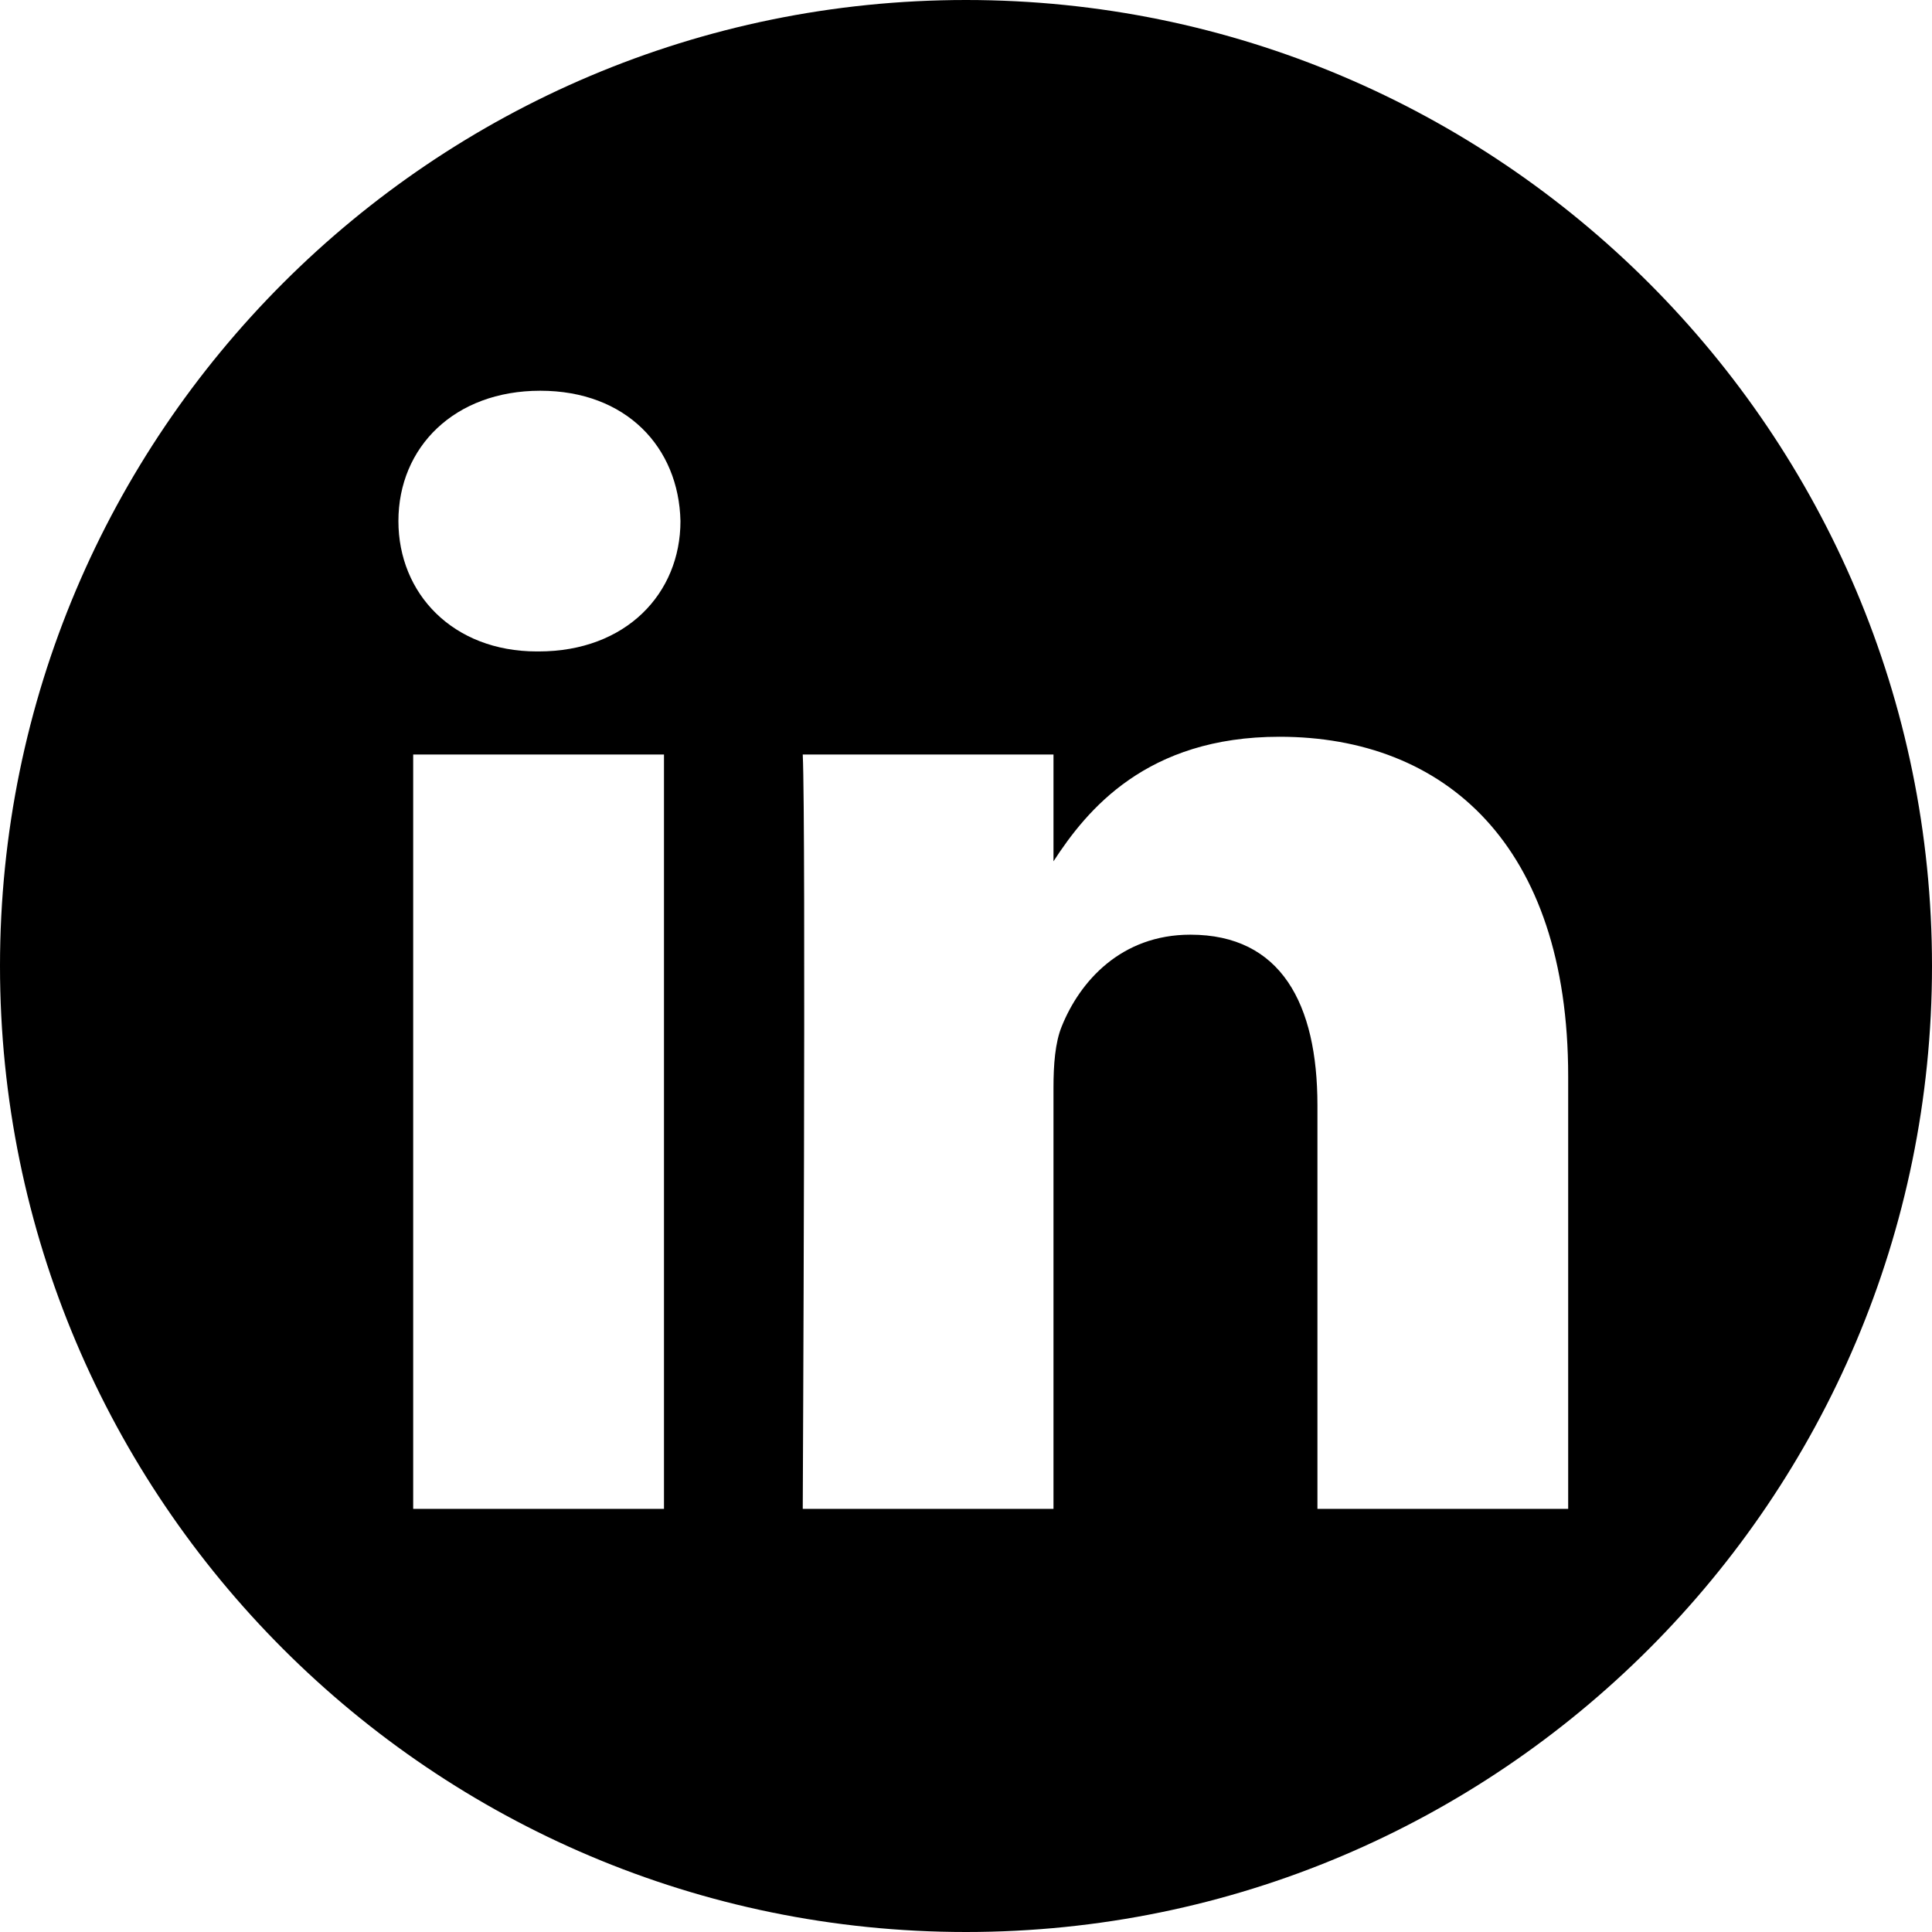
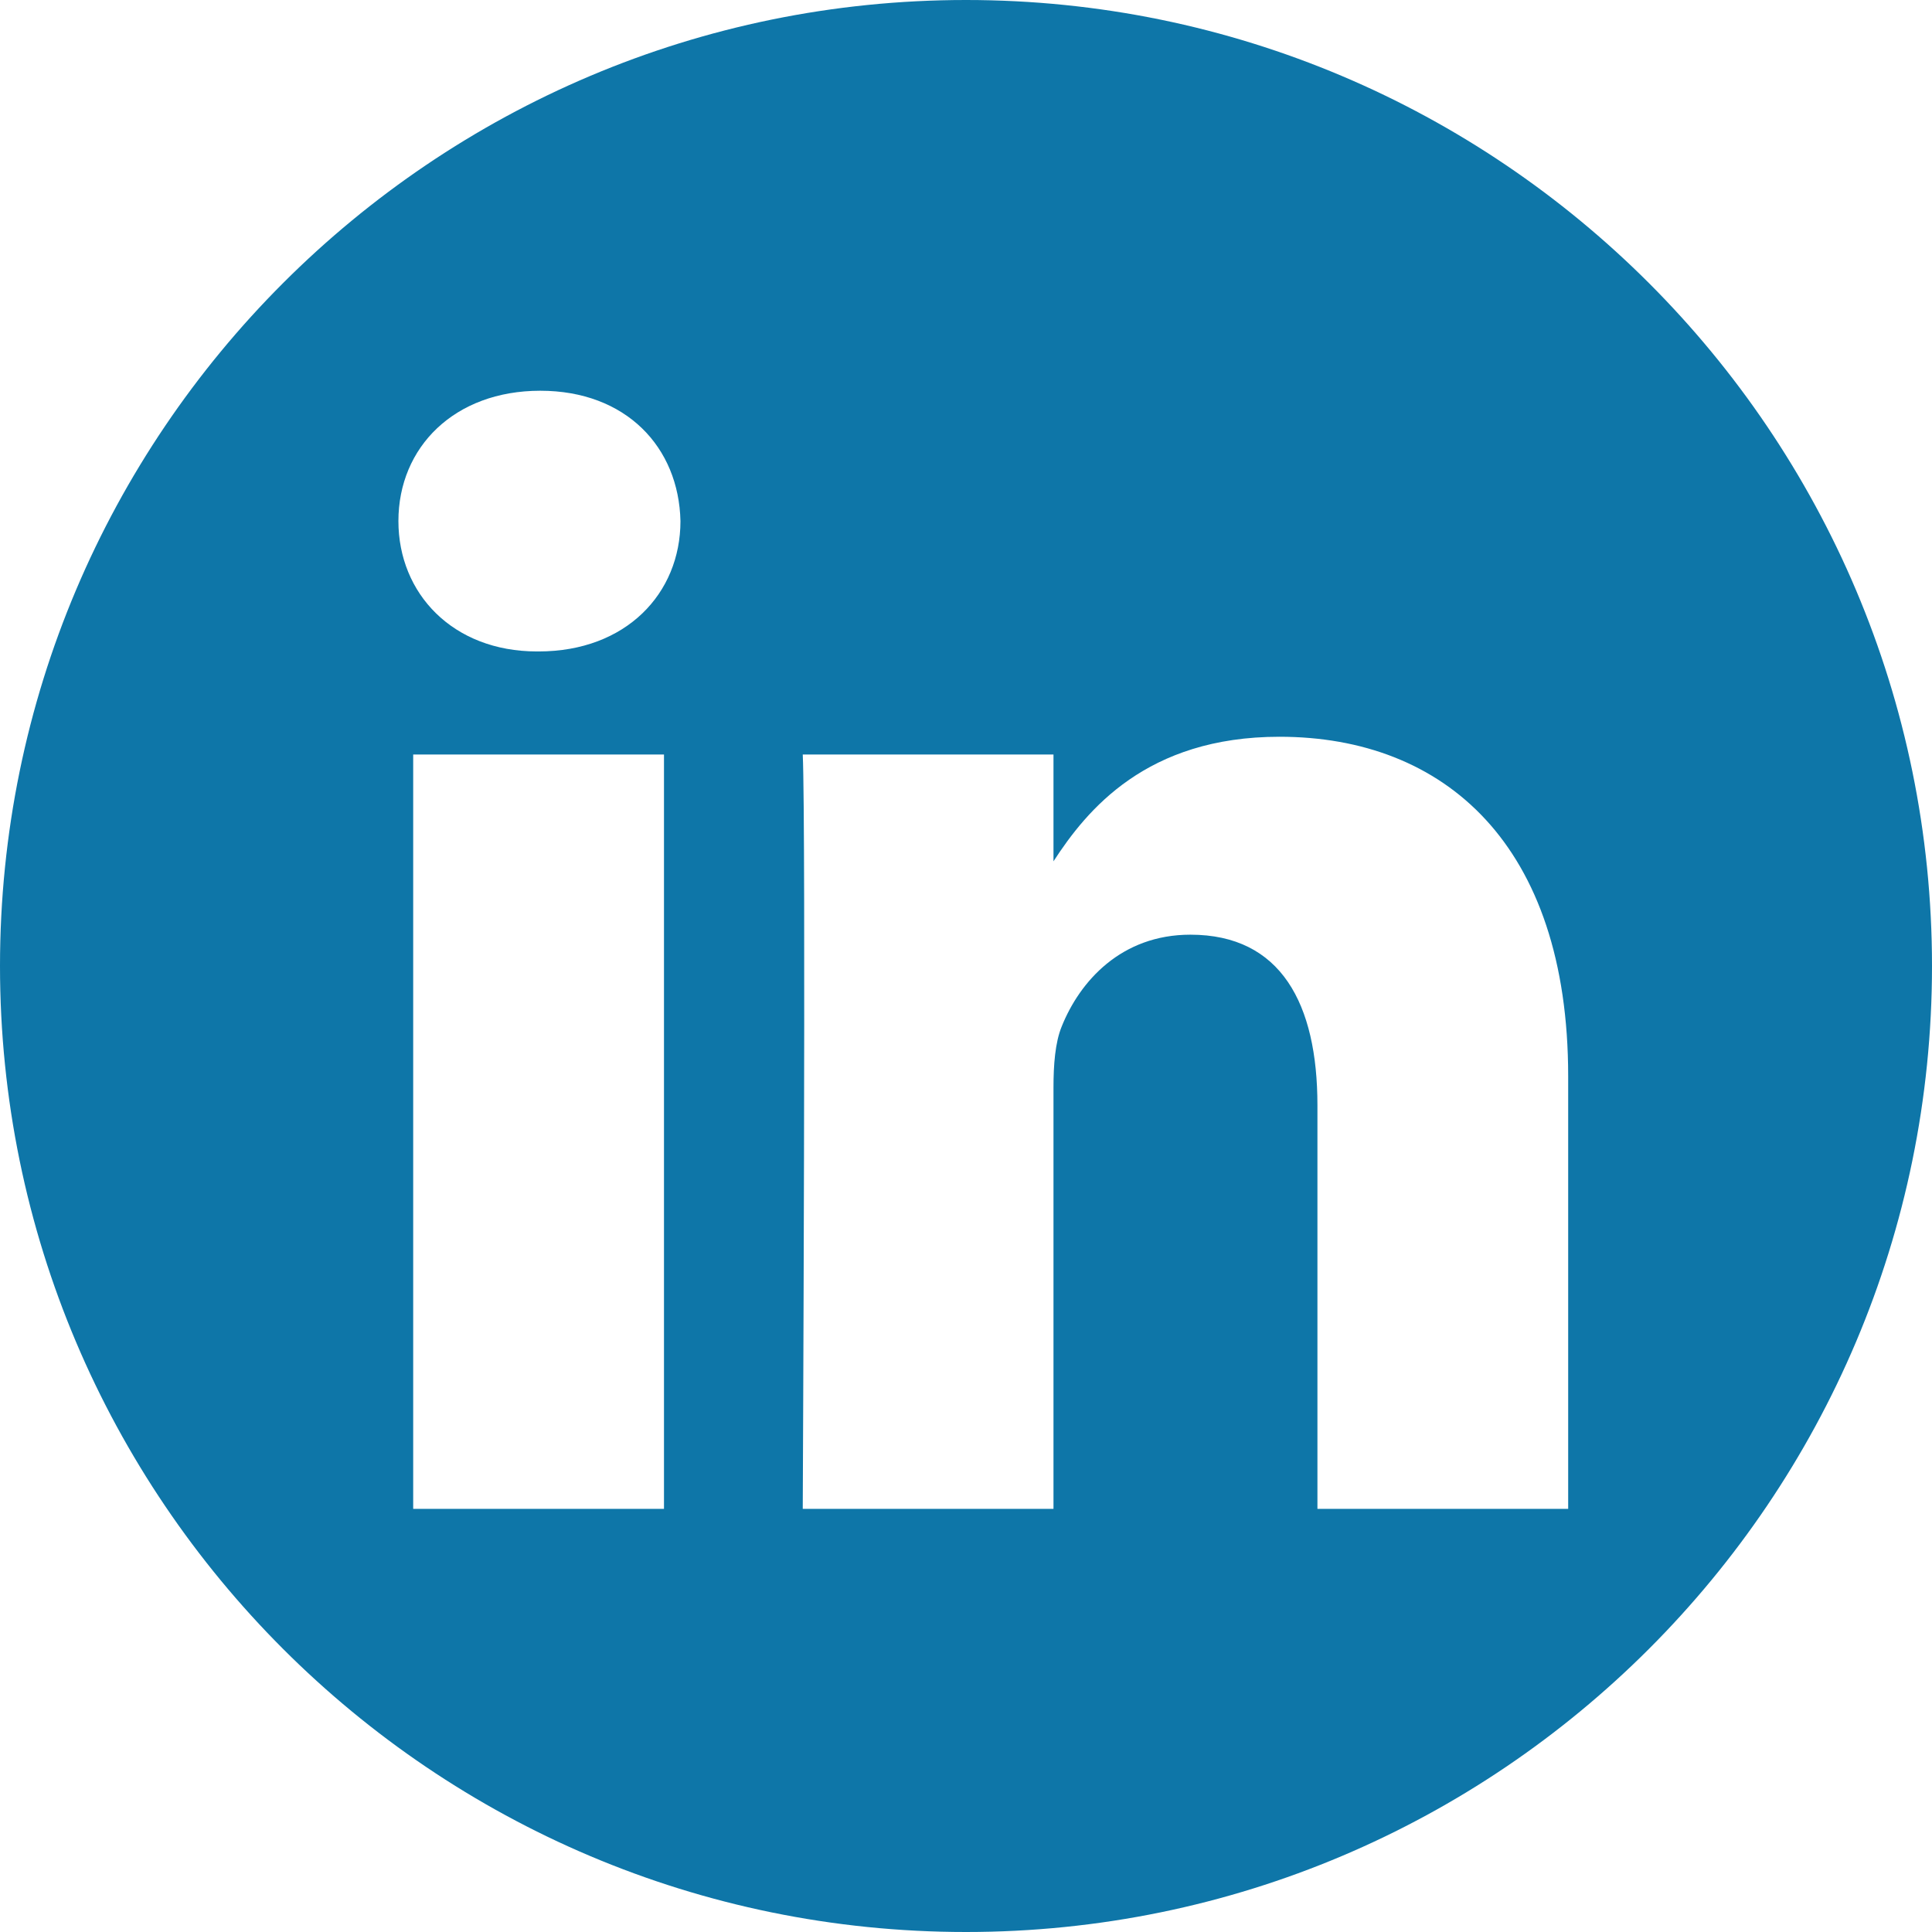
- <svg xmlns="http://www.w3.org/2000/svg" height="100%" style="fill-rule:evenodd;clip-rule:evenodd;stroke-linejoin:round;stroke-miterlimit:2;" version="1.1" viewBox="0 0 512 512" width="100%" xml:space="preserve">
+ <svg xmlns="http://www.w3.org/2000/svg" height="100%" id="insta" style="fill-rule:evenodd;clip-rule:evenodd;stroke-linejoin:round;stroke-miterlimit:2;" version="1.1" viewBox="0 0 512 512" width="100%" fill="#0e76a8" xml:space="preserve">
  <path d="M256,0c141.29,0 256,114.71 256,256c0,141.29 -114.71,256 -256,256c-141.29,0 -256,-114.71 -256,-256c0,-141.29 114.71,-256 256,-256Zm-80.037,399.871l0,-199.921l-66.464,0l0,199.921l66.464,0Zm239.62,0l0,-114.646c0,-61.409 -32.787,-89.976 -76.509,-89.976c-35.255,0 -51.047,19.389 -59.889,33.007l0,-28.306l-66.447,0c0.881,18.757 0,199.921 0,199.921l66.446,0l0,-111.65c0,-5.976 0.43,-11.95 2.191,-16.221c4.795,-11.935 15.737,-24.299 34.095,-24.299c24.034,0 33.663,18.34 33.663,45.204l0,106.966l66.45,0Zm-272.403,-296.321c-22.74,0 -37.597,14.95 -37.597,34.545c0,19.182 14.405,34.544 36.717,34.544l0.429,0c23.175,0 37.6,-15.362 37.6,-34.544c-0.43,-19.595 -14.424,-34.545 -37.149,-34.545Z" />
</svg>
